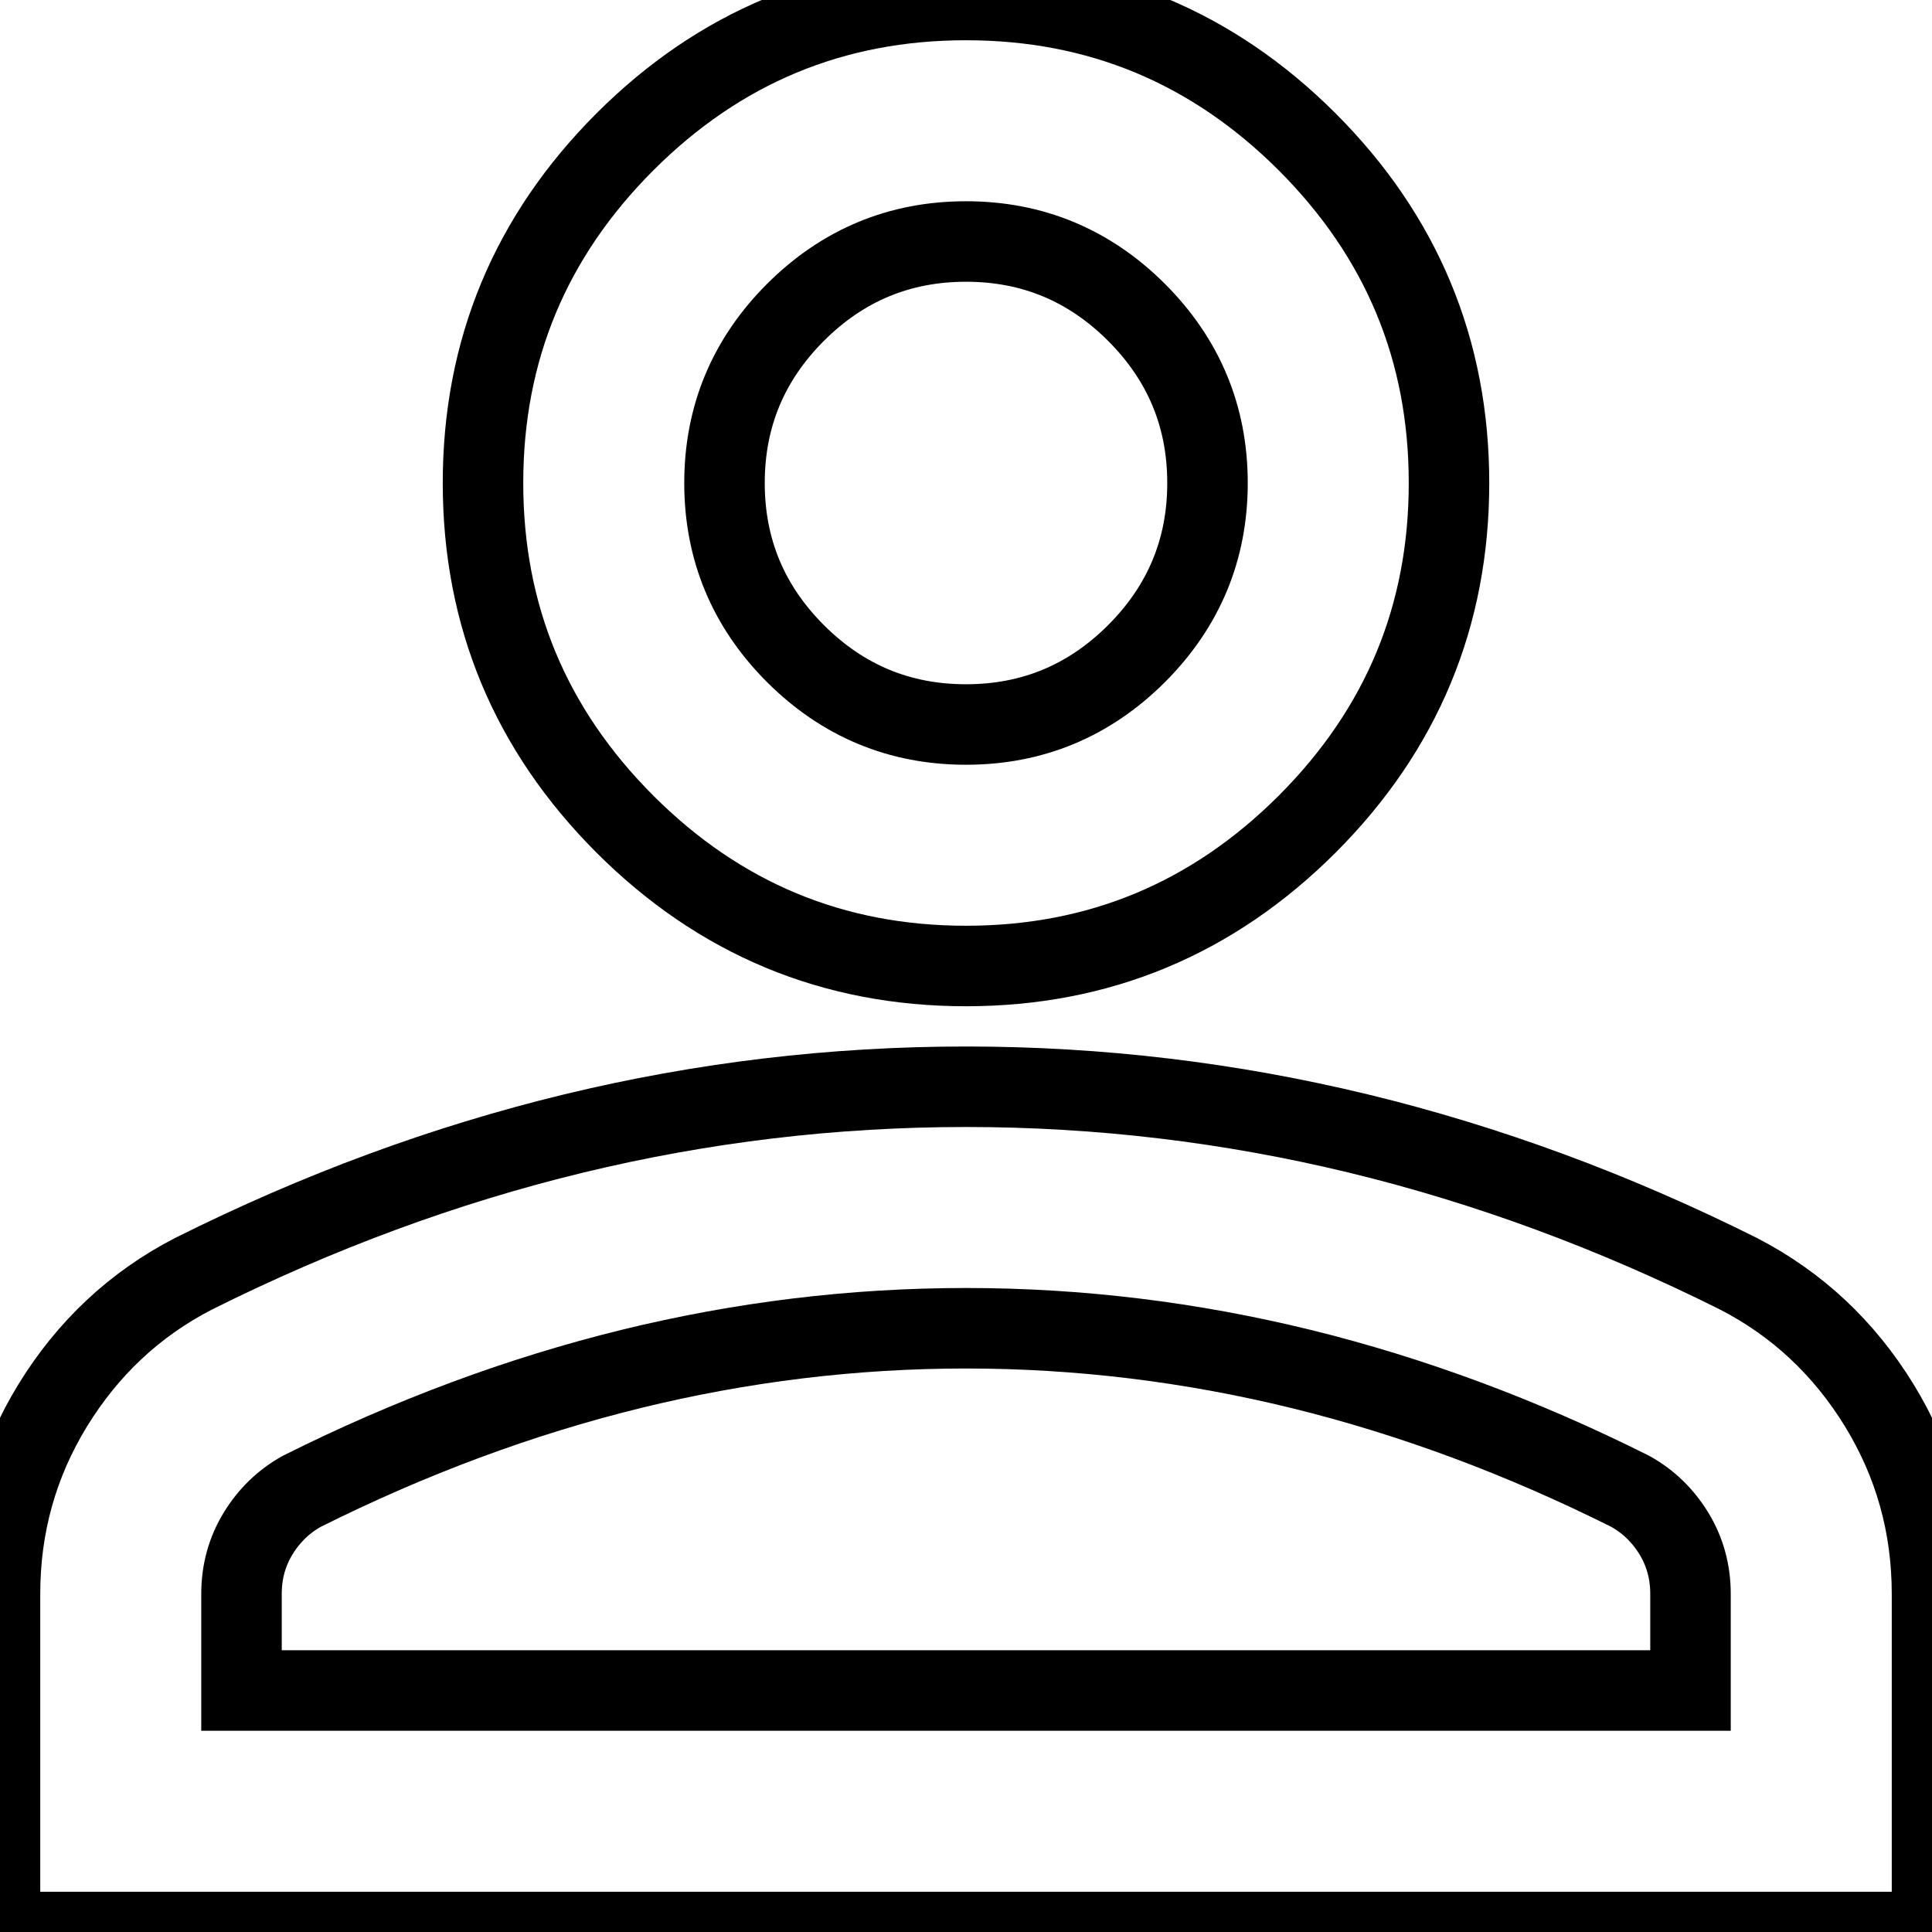
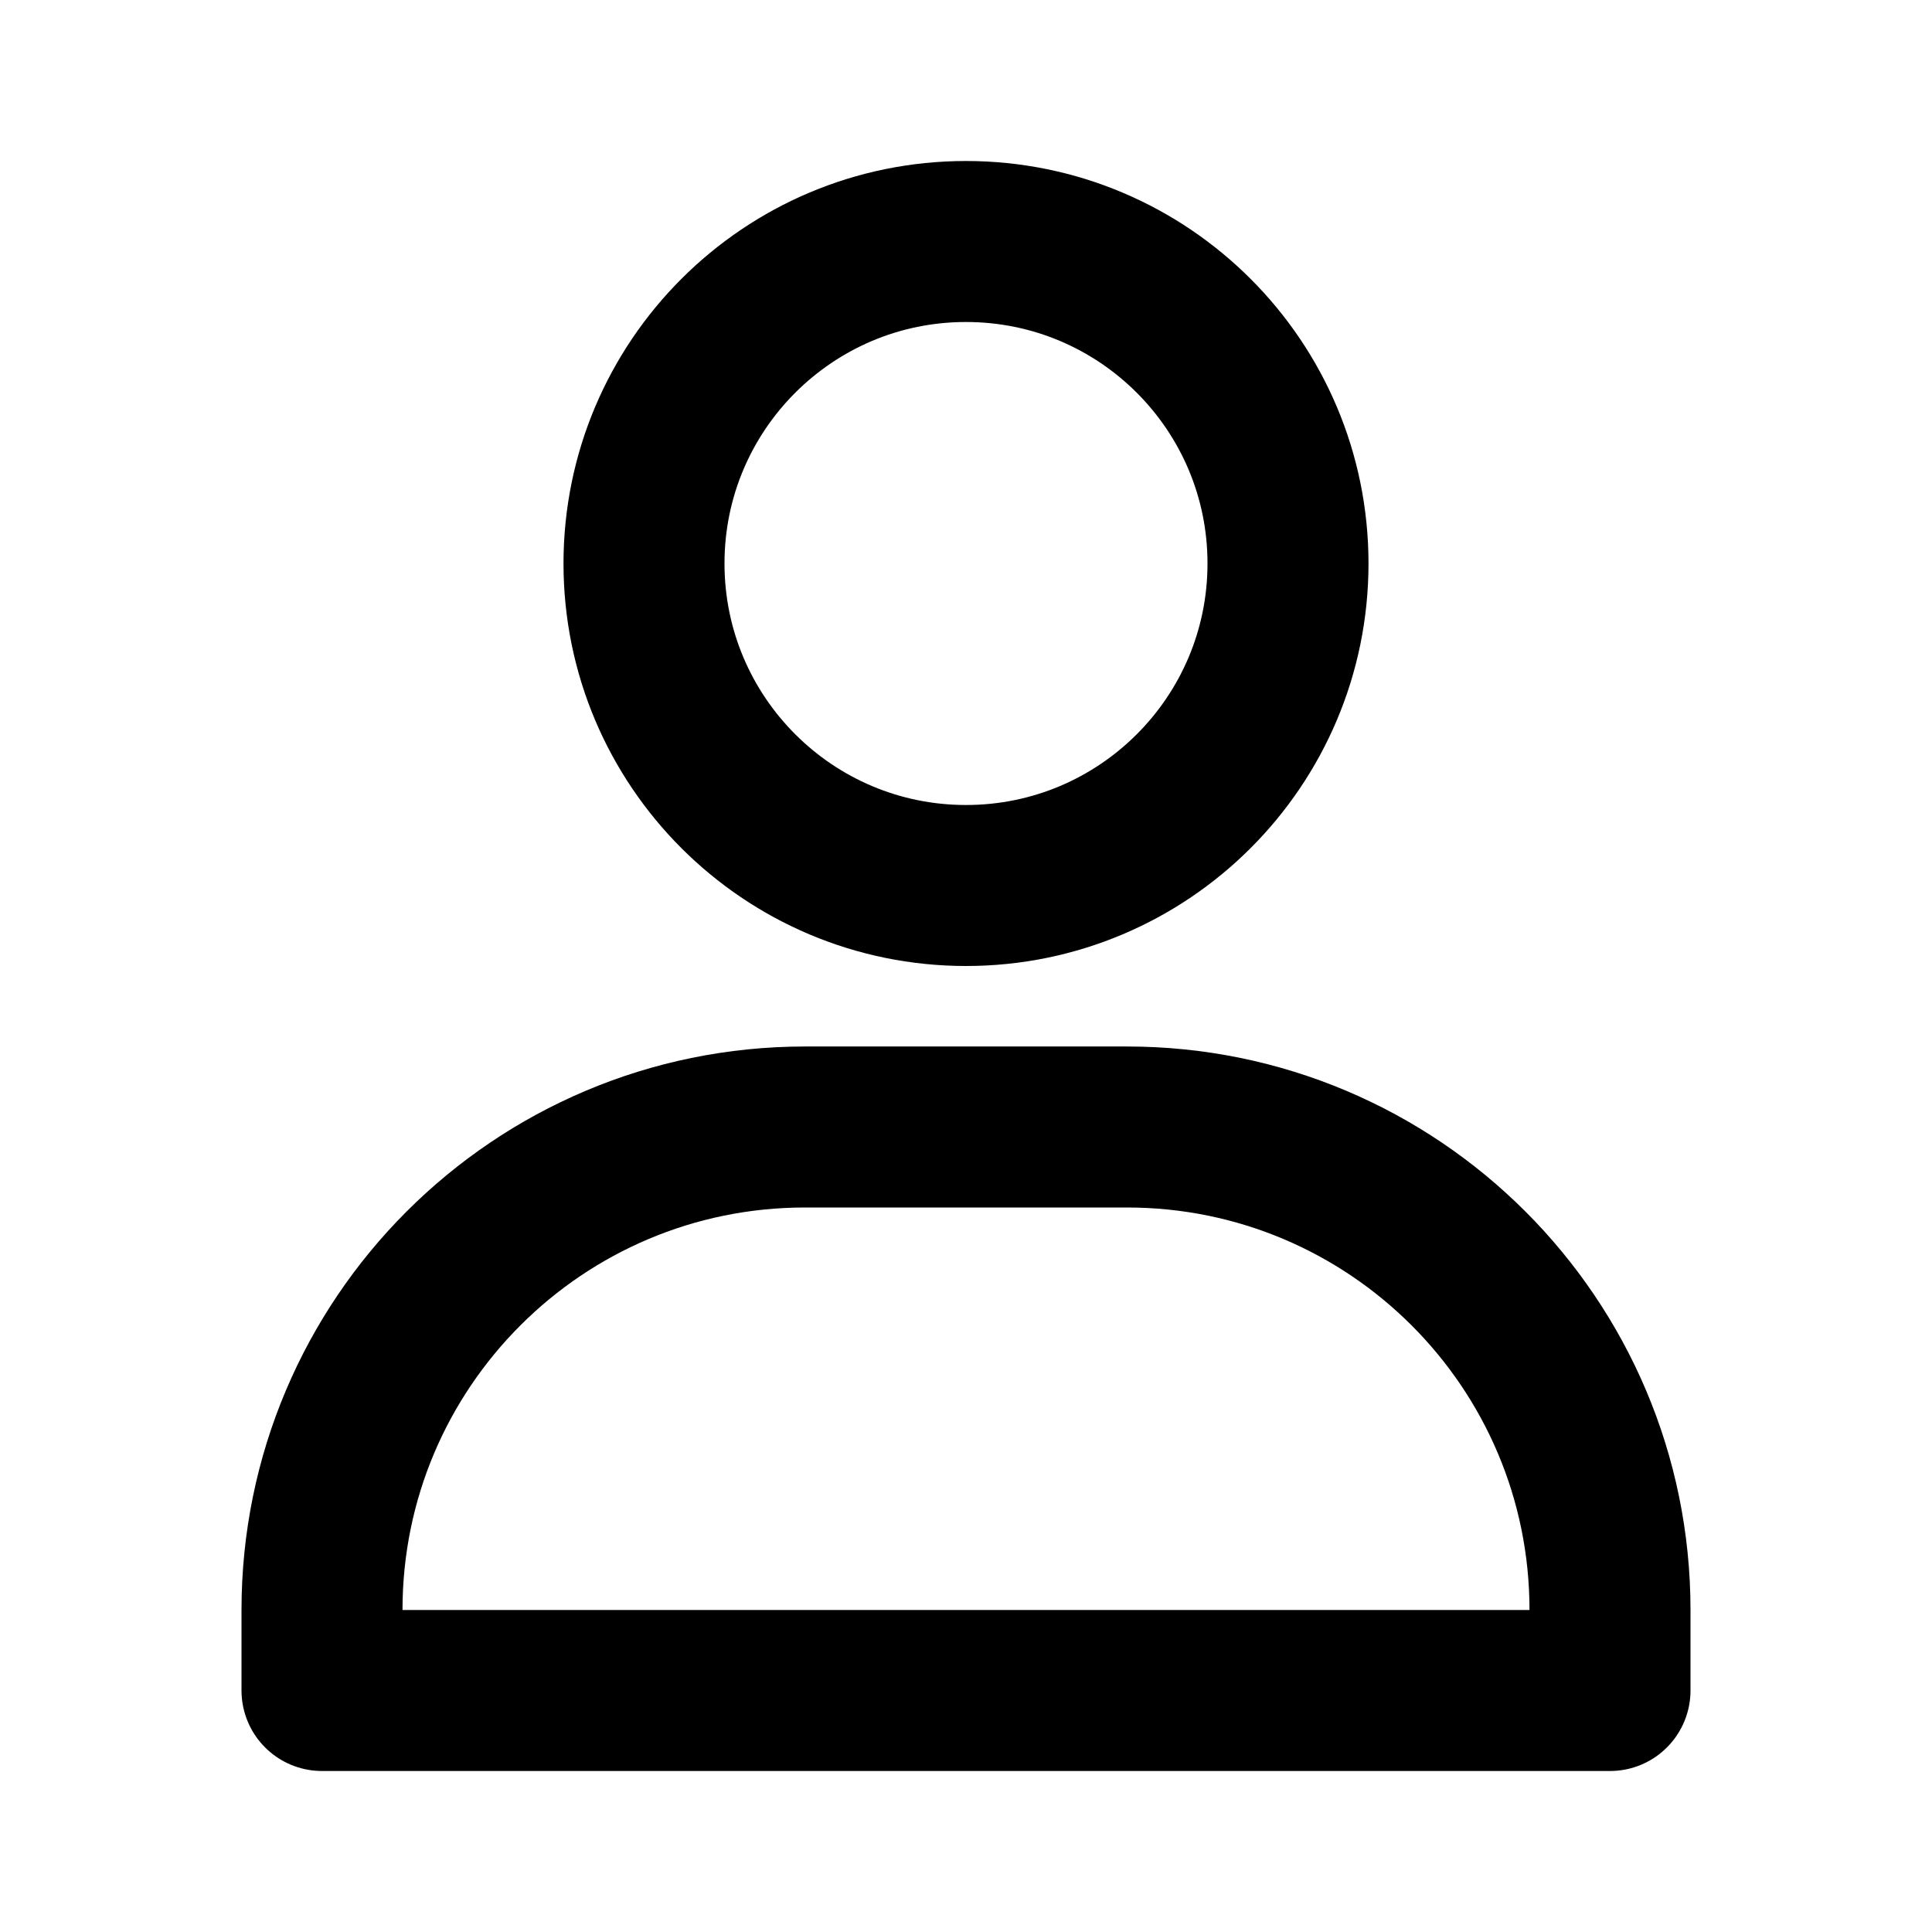
- <svg xmlns="http://www.w3.org/2000/svg" width="24" height="24" viewBox="0 0 24 24" fill="none" stroke="currentColor">
-   <path d="M12 12C10.35 12 8.938 11.412 7.763 10.238C6.588 9.062 6 7.65 6 6C6 4.35 6.588 2.938 7.763 1.762C8.938 0.588 10.35 0 12 0C13.65 0 15.062 0.588 16.238 1.762C17.413 2.938 18 4.35 18 6C18 7.65 17.413 9.062 16.238 10.238C15.062 11.412 13.65 12 12 12ZM0 24V19.8C0 18.95 0.219 18.169 0.656 17.456C1.094 16.744 1.675 16.2 2.4 15.825C3.95 15.05 5.525 14.469 7.125 14.081C8.725 13.694 10.35 13.5 12 13.5C13.65 13.5 15.275 13.694 16.875 14.081C18.475 14.469 20.05 15.05 21.6 15.825C22.325 16.2 22.906 16.744 23.344 17.456C23.781 18.169 24 18.95 24 19.8V24H0ZM3 21H21V19.8C21 19.525 20.931 19.275 20.794 19.05C20.656 18.825 20.475 18.65 20.25 18.525C18.9 17.85 17.538 17.344 16.163 17.006C14.787 16.669 13.4 16.5 12 16.5C10.6 16.5 9.213 16.669 7.838 17.006C6.463 17.344 5.1 17.85 3.75 18.525C3.525 18.65 3.344 18.825 3.206 19.05C3.069 19.275 3 19.525 3 19.8V21ZM12 9C12.825 9 13.531 8.706 14.119 8.119C14.706 7.531 15 6.825 15 6C15 5.175 14.706 4.469 14.119 3.881C13.531 3.294 12.825 3 12 3C11.175 3 10.469 3.294 9.881 3.881C9.294 4.469 9 5.175 9 6C9 6.825 9.294 7.531 9.881 8.119C10.469 8.706 11.175 9 12 9Z" />
+ <svg xmlns="http://www.w3.org/2000/svg" width="24" height="24" viewBox="0 0 24 24" fill="none" stroke="currentColor" stroke-width="2" stroke-linejoin="round">
+   <circle cx="12" cy="7" r="4" />
+   <path d="M4 21v-1a6 6 0 0 1 6-6h4a6 6 0 0 1 6 6v1z" />
</svg>
